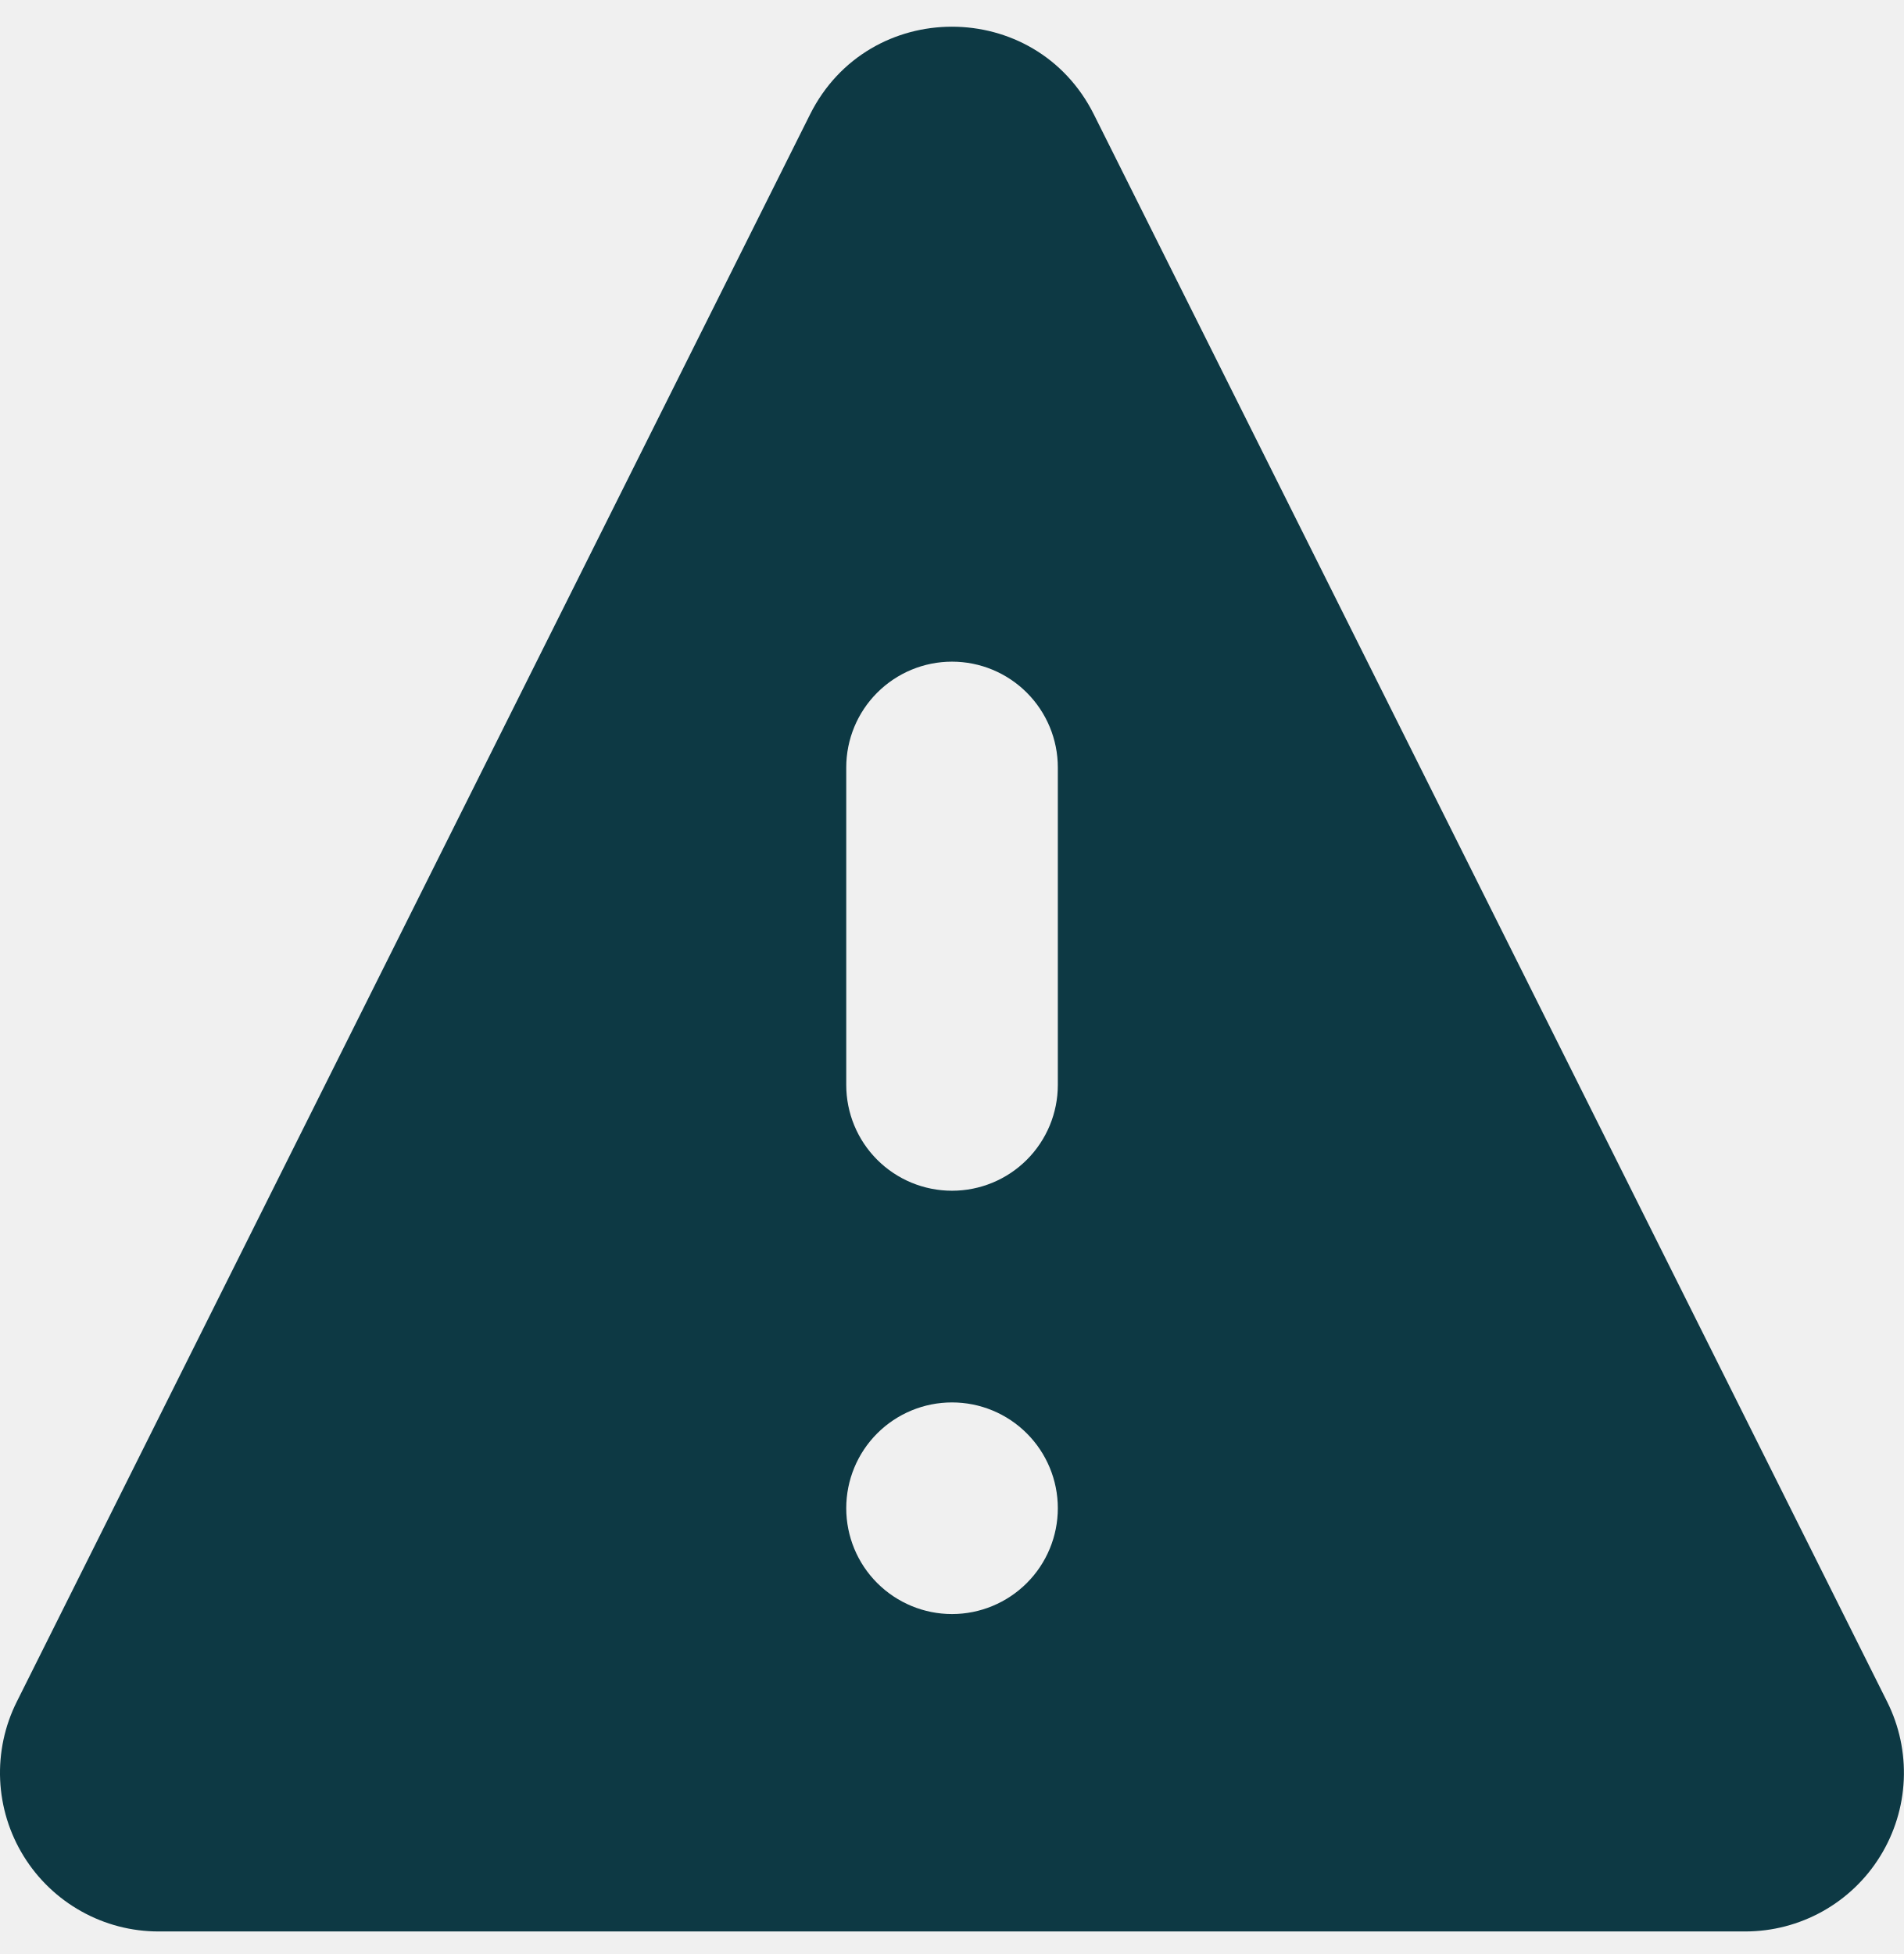
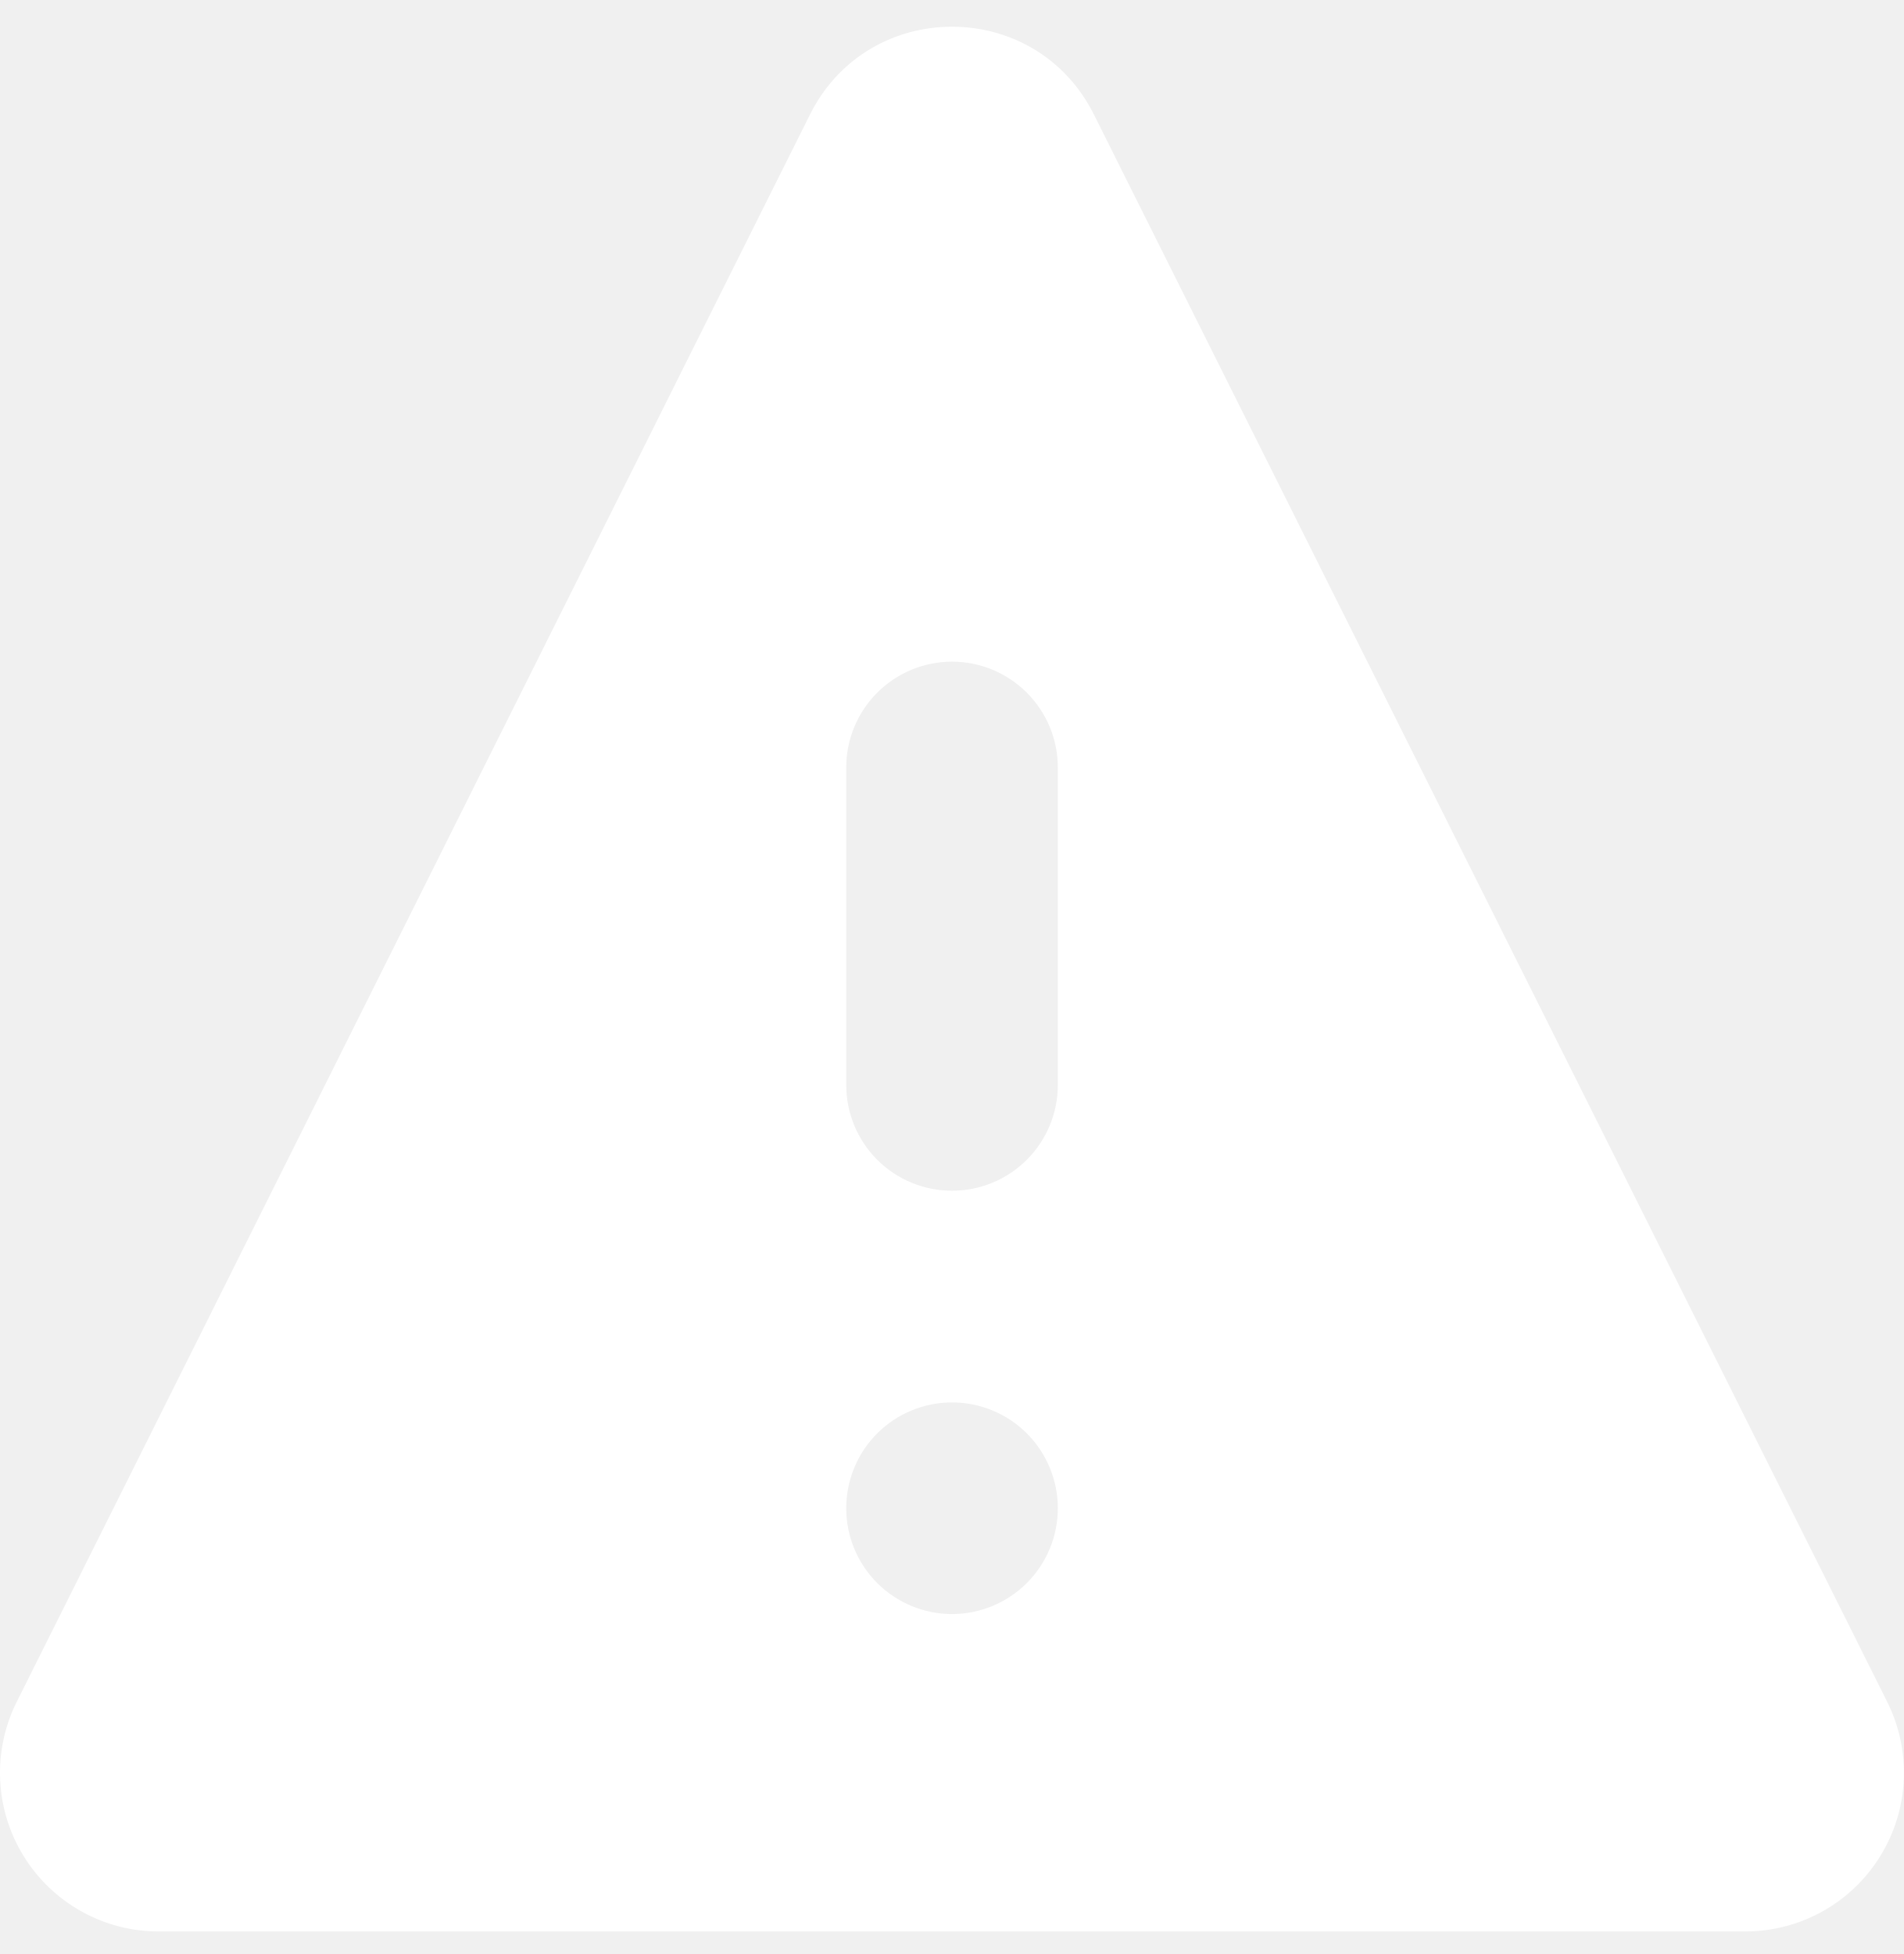
<svg xmlns="http://www.w3.org/2000/svg" width="38" height="39" viewBox="0 0 38 39" fill="none">
-   <path fill-rule="evenodd" clip-rule="evenodd" d="M0.335 33.965L16.167 2.285C17.335 -0.051 20.665 -0.051 21.833 2.285L37.665 33.965C37.907 34.448 38.021 34.985 37.997 35.524C37.973 36.064 37.811 36.588 37.527 37.047C37.244 37.507 36.847 37.886 36.376 38.149C35.904 38.412 35.374 38.55 34.834 38.55H3.168C2.628 38.551 2.097 38.413 1.626 38.15C1.154 37.887 0.757 37.508 0.473 37.048C0.189 36.589 0.027 36.064 0.003 35.525C-0.021 34.985 0.093 34.448 0.335 33.965ZM19.001 13.206C19.561 13.206 20.098 13.429 20.494 13.825C20.89 14.221 21.113 14.758 21.113 15.318V21.654C21.113 22.215 20.89 22.752 20.494 23.148C20.098 23.544 19.561 23.766 19.001 23.766C18.441 23.766 17.904 23.544 17.508 23.148C17.112 22.752 16.89 22.215 16.89 21.654V15.318C16.89 14.758 17.112 14.221 17.508 13.825C17.904 13.429 18.441 13.206 19.001 13.206ZM21.113 30.102C21.113 30.663 20.89 31.2 20.494 31.596C20.098 31.992 19.561 32.215 19.001 32.215C18.441 32.215 17.904 31.992 17.508 31.596C17.112 31.2 16.89 30.663 16.89 30.102C16.89 29.542 17.112 29.005 17.508 28.609C17.904 28.213 18.441 27.991 19.001 27.991C19.561 27.991 20.098 28.213 20.494 28.609C20.89 29.005 21.113 29.542 21.113 30.102Z" fill="#0D3944" />
+   <path fill-rule="evenodd" clip-rule="evenodd" d="M0.335 33.965L16.167 2.285C17.335 -0.051 20.665 -0.051 21.833 2.285L37.665 33.965C37.907 34.448 38.021 34.985 37.997 35.524C37.973 36.064 37.811 36.588 37.527 37.047C37.244 37.507 36.847 37.886 36.376 38.149C35.904 38.412 35.374 38.55 34.834 38.55H3.168C2.628 38.551 2.097 38.413 1.626 38.15C1.154 37.887 0.757 37.508 0.473 37.048C0.189 36.589 0.027 36.064 0.003 35.525C-0.021 34.985 0.093 34.448 0.335 33.965ZM19.001 13.206C19.561 13.206 20.098 13.429 20.494 13.825C20.89 14.221 21.113 14.758 21.113 15.318V21.654C21.113 22.215 20.89 22.752 20.494 23.148C20.098 23.544 19.561 23.766 19.001 23.766C18.441 23.766 17.904 23.544 17.508 23.148C17.112 22.752 16.89 22.215 16.89 21.654V15.318C16.89 14.758 17.112 14.221 17.508 13.825C17.904 13.429 18.441 13.206 19.001 13.206ZM21.113 30.102C21.113 30.663 20.89 31.2 20.494 31.596C20.098 31.992 19.561 32.215 19.001 32.215C18.441 32.215 17.904 31.992 17.508 31.596C17.112 31.2 16.89 30.663 16.89 30.102C16.89 29.542 17.112 29.005 17.508 28.609C17.904 28.213 18.441 27.991 19.001 27.991C19.561 27.991 20.098 28.213 20.494 28.609C20.89 29.005 21.113 29.542 21.113 30.102Z" fill="white" />
</svg>
